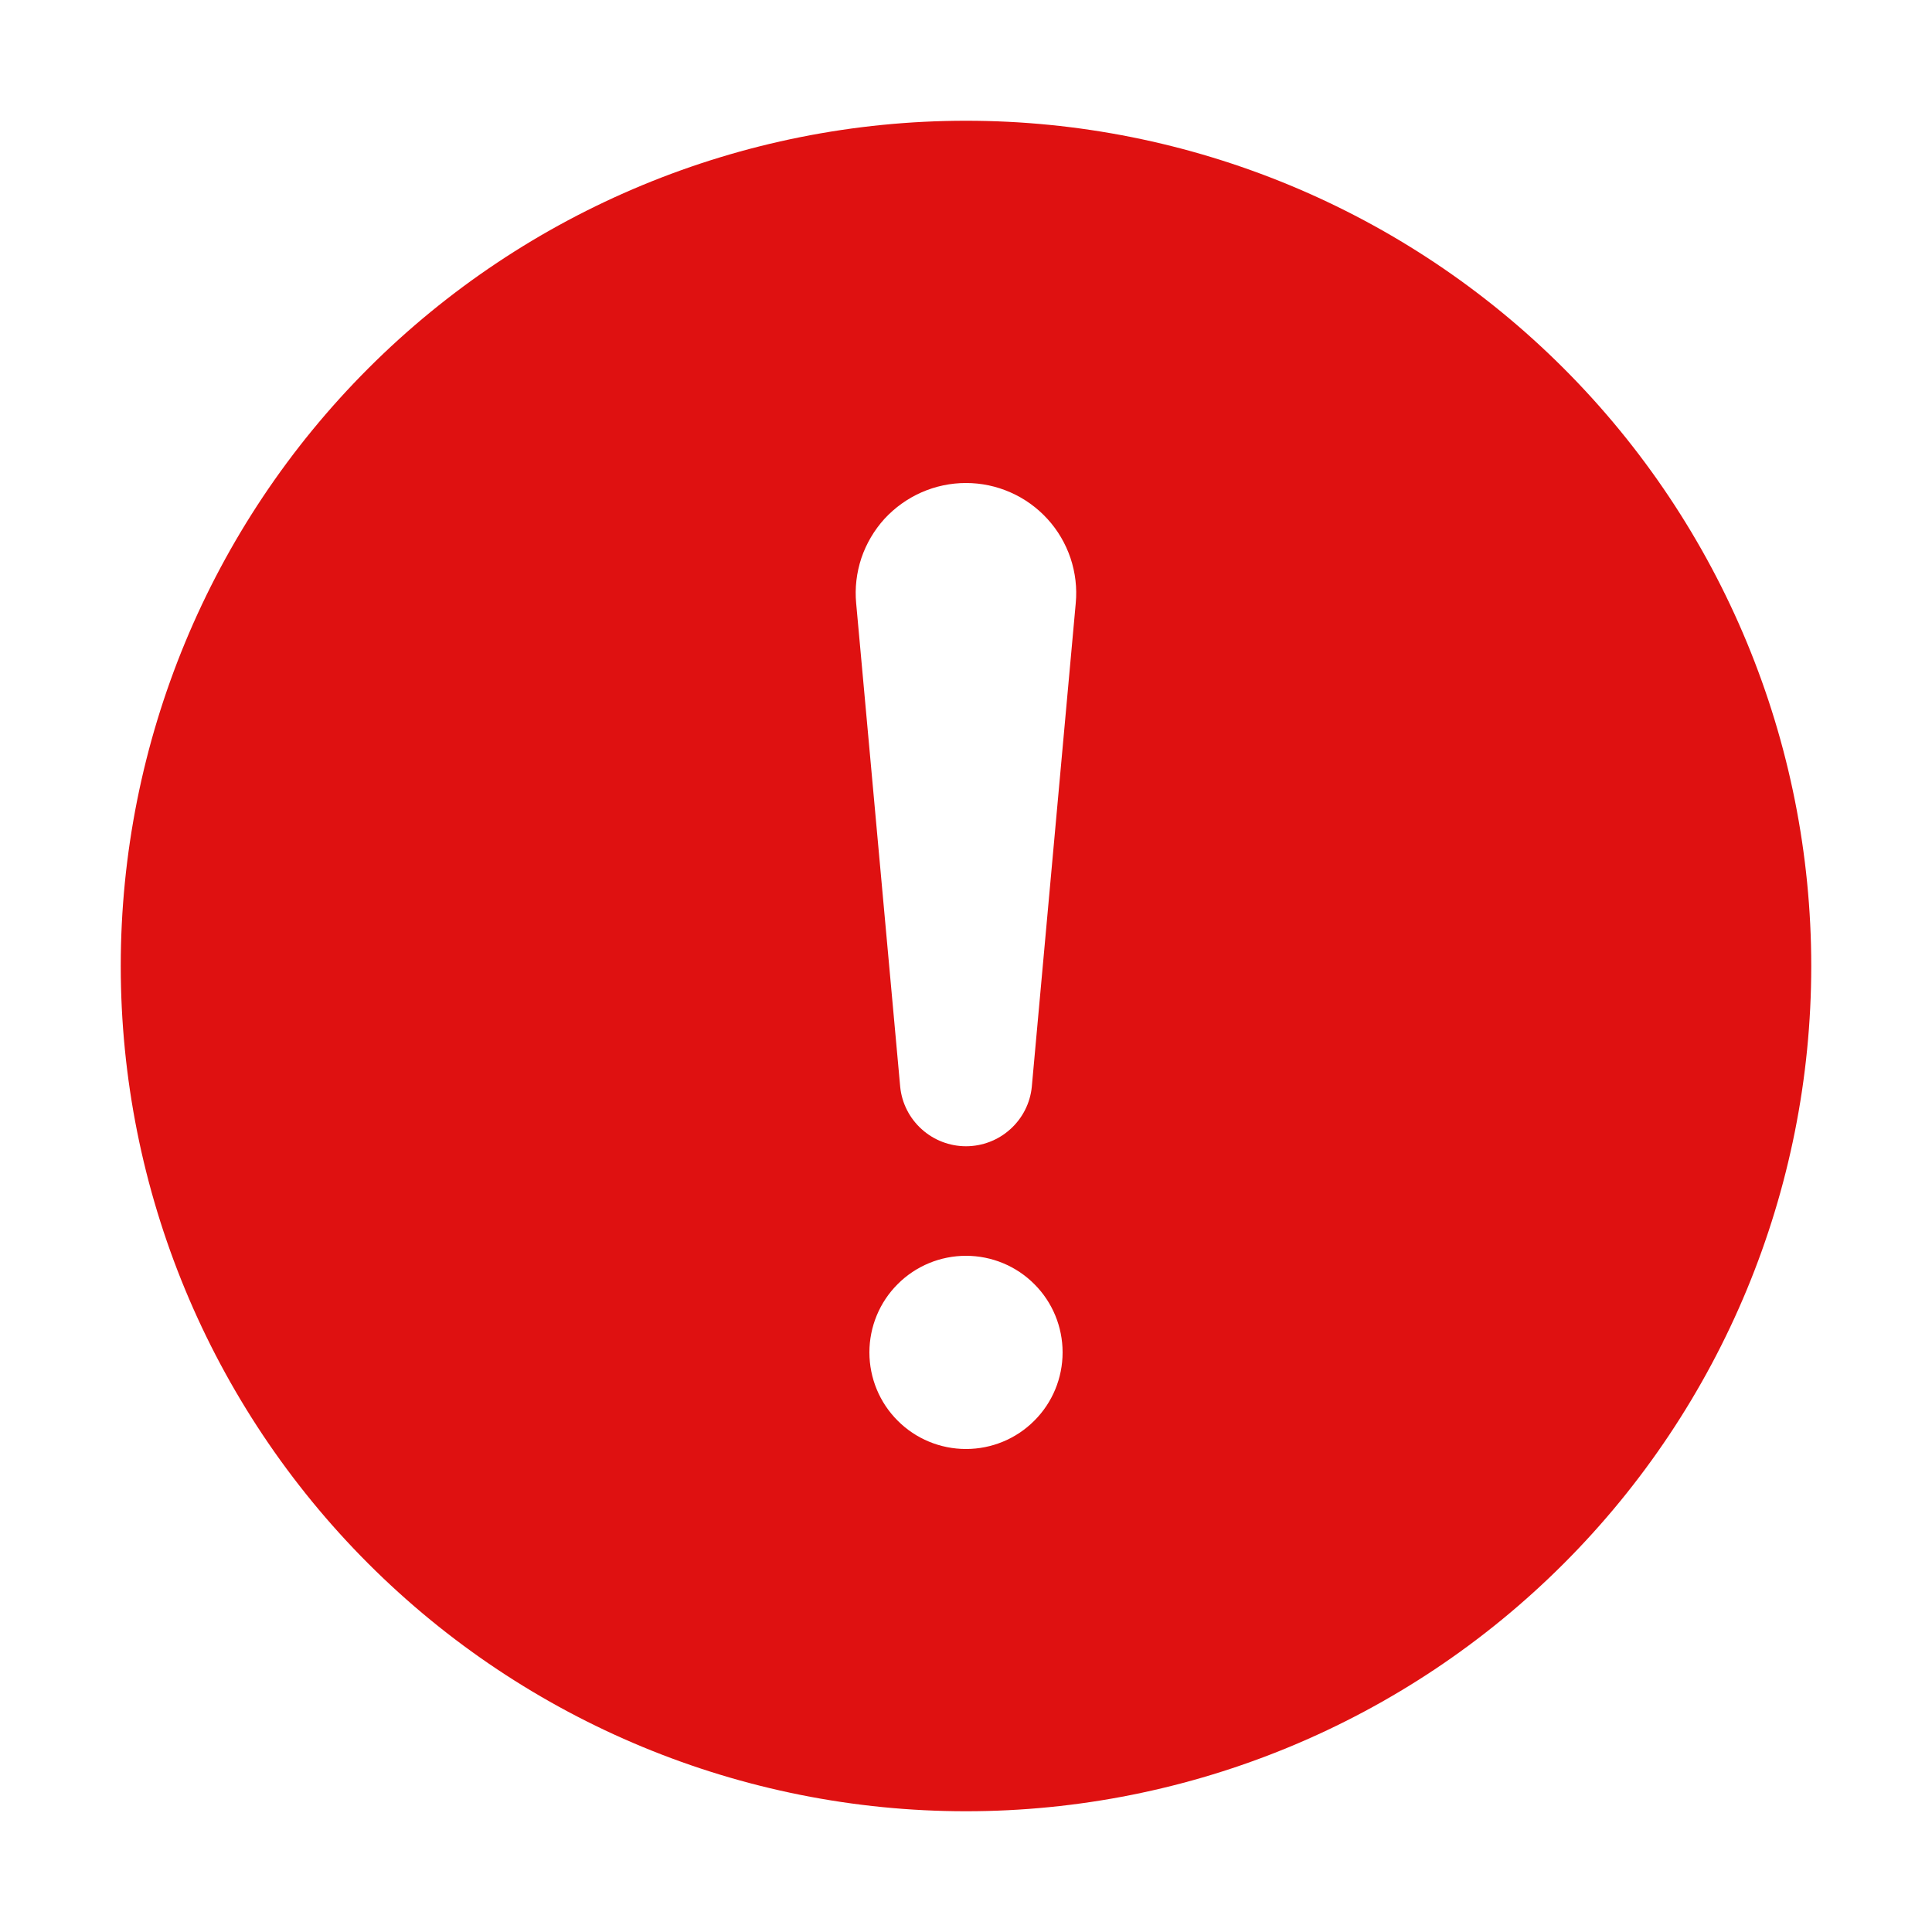
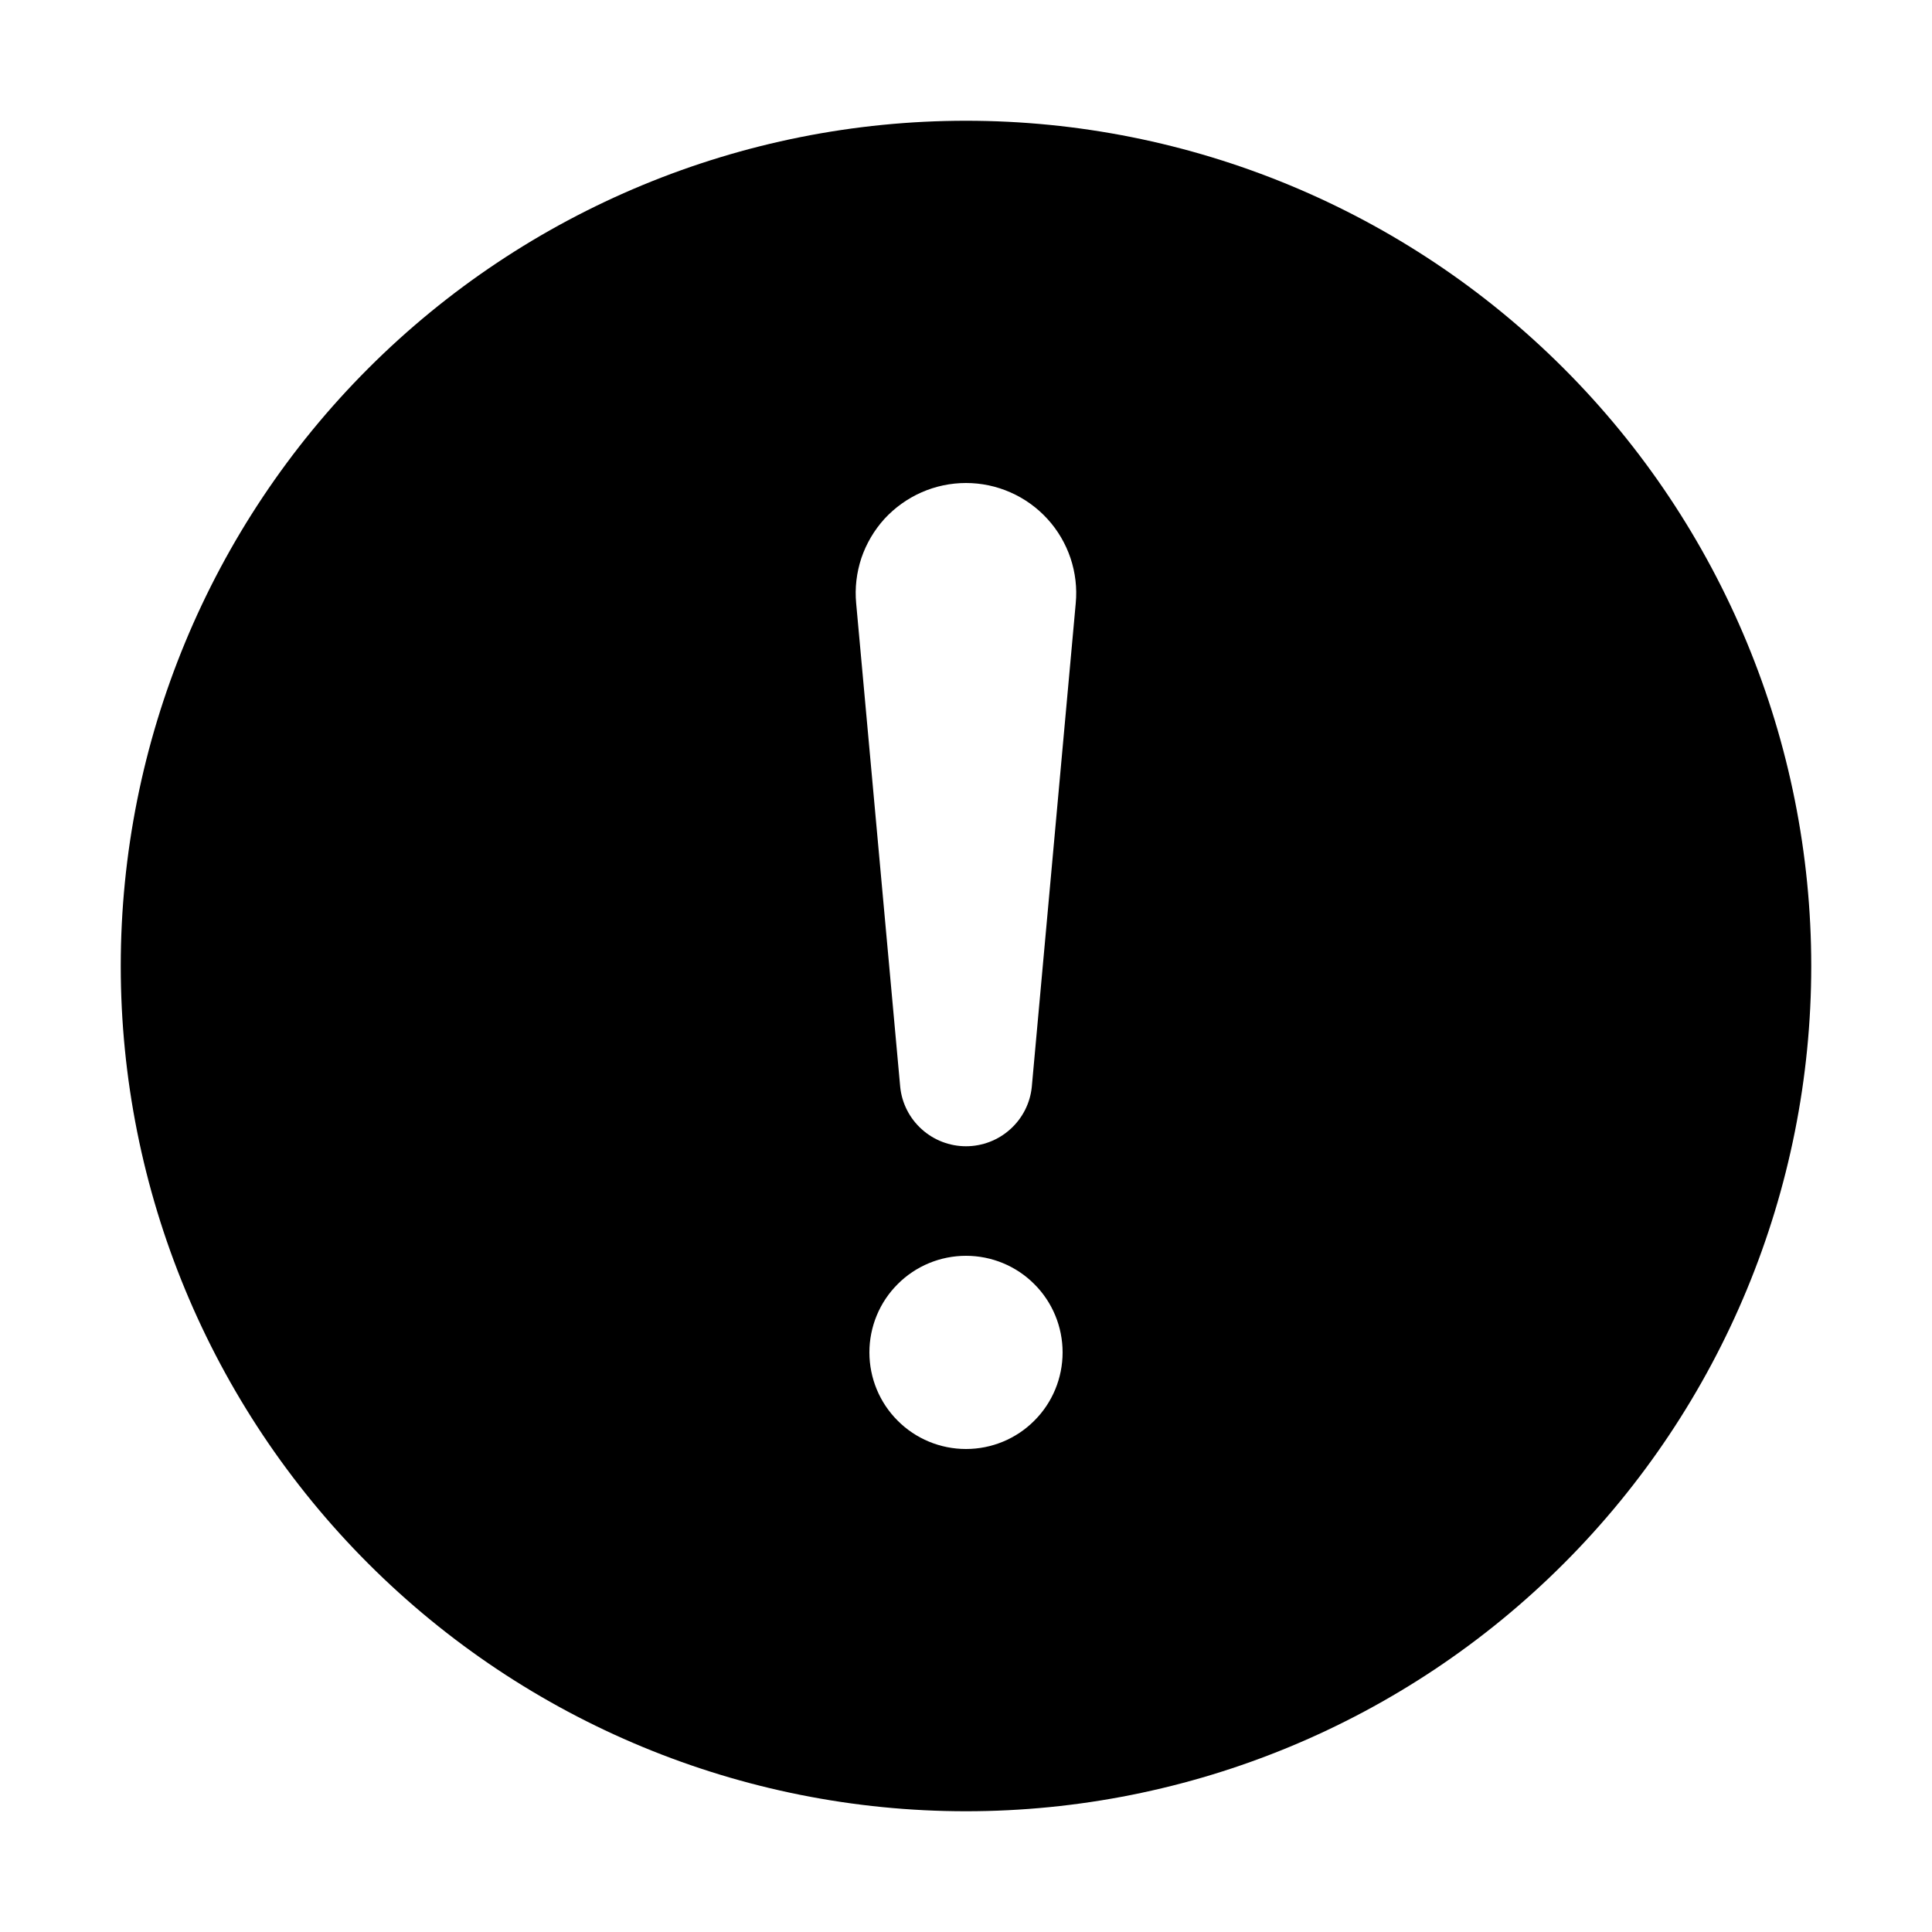
<svg xmlns="http://www.w3.org/2000/svg" width="20" height="20" viewBox="0 0 20 20" fill="none">
-   <path d="M10 1.25C12.321 1.25 14.546 2.172 16.187 3.813C17.828 5.454 18.75 7.679 18.75 10C18.75 12.321 17.828 14.546 16.187 16.187C14.546 17.828 12.321 18.75 10 18.75C7.679 18.75 5.454 17.828 3.813 16.187C2.172 14.546 1.25 12.321 1.25 10C1.25 7.679 2.172 5.454 3.813 3.813C5.454 2.172 7.679 1.25 10 1.25ZM10 5C9.841 5 9.684 5.033 9.539 5.097C9.394 5.161 9.264 5.254 9.156 5.371C9.049 5.489 8.968 5.627 8.917 5.777C8.867 5.928 8.848 6.087 8.863 6.245L9.319 11.252C9.336 11.421 9.416 11.577 9.542 11.69C9.667 11.803 9.831 11.866 10 11.866C10.169 11.866 10.333 11.803 10.458 11.69C10.584 11.577 10.664 11.421 10.681 11.252L11.136 6.245C11.151 6.087 11.132 5.928 11.082 5.778C11.031 5.627 10.95 5.489 10.843 5.372C10.736 5.255 10.606 5.161 10.46 5.097C10.315 5.033 10.159 5 10 5ZM10 15C10.265 15 10.52 14.895 10.707 14.707C10.895 14.52 11 14.265 11 14C11 13.735 10.895 13.48 10.707 13.293C10.52 13.105 10.265 13 10 13C9.735 13 9.48 13.105 9.293 13.293C9.105 13.48 9 13.735 9 14C9 14.265 9.105 14.52 9.293 14.707C9.48 14.895 9.735 15 10 15Z" fill="#DF1111" />
+   <path d="M10 1.25C12.321 1.25 14.546 2.172 16.187 3.813C17.828 5.454 18.75 7.679 18.75 10C18.75 12.321 17.828 14.546 16.187 16.187C14.546 17.828 12.321 18.75 10 18.75C7.679 18.75 5.454 17.828 3.813 16.187C2.172 14.546 1.25 12.321 1.25 10C1.25 7.679 2.172 5.454 3.813 3.813C5.454 2.172 7.679 1.25 10 1.25ZM10 5C9.841 5 9.684 5.033 9.539 5.097C9.394 5.161 9.264 5.254 9.156 5.371C9.049 5.489 8.968 5.627 8.917 5.777C8.867 5.928 8.848 6.087 8.863 6.245L9.319 11.252C9.336 11.421 9.416 11.577 9.542 11.69C9.667 11.803 9.831 11.866 10 11.866C10.169 11.866 10.333 11.803 10.458 11.69C10.584 11.577 10.664 11.421 10.681 11.252L11.136 6.245C11.151 6.087 11.132 5.928 11.082 5.778C11.031 5.627 10.95 5.489 10.843 5.372C10.736 5.255 10.606 5.161 10.46 5.097C10.315 5.033 10.159 5 10 5ZM10 15C10.265 15 10.52 14.895 10.707 14.707C10.895 14.52 11 14.265 11 14C11 13.735 10.895 13.48 10.707 13.293C10.52 13.105 10.265 13 10 13C9.735 13 9.48 13.105 9.293 13.293C9.105 13.48 9 13.735 9 14C9 14.265 9.105 14.52 9.293 14.707C9.48 14.895 9.735 15 10 15Z" fill="currentColor" />
</svg>
